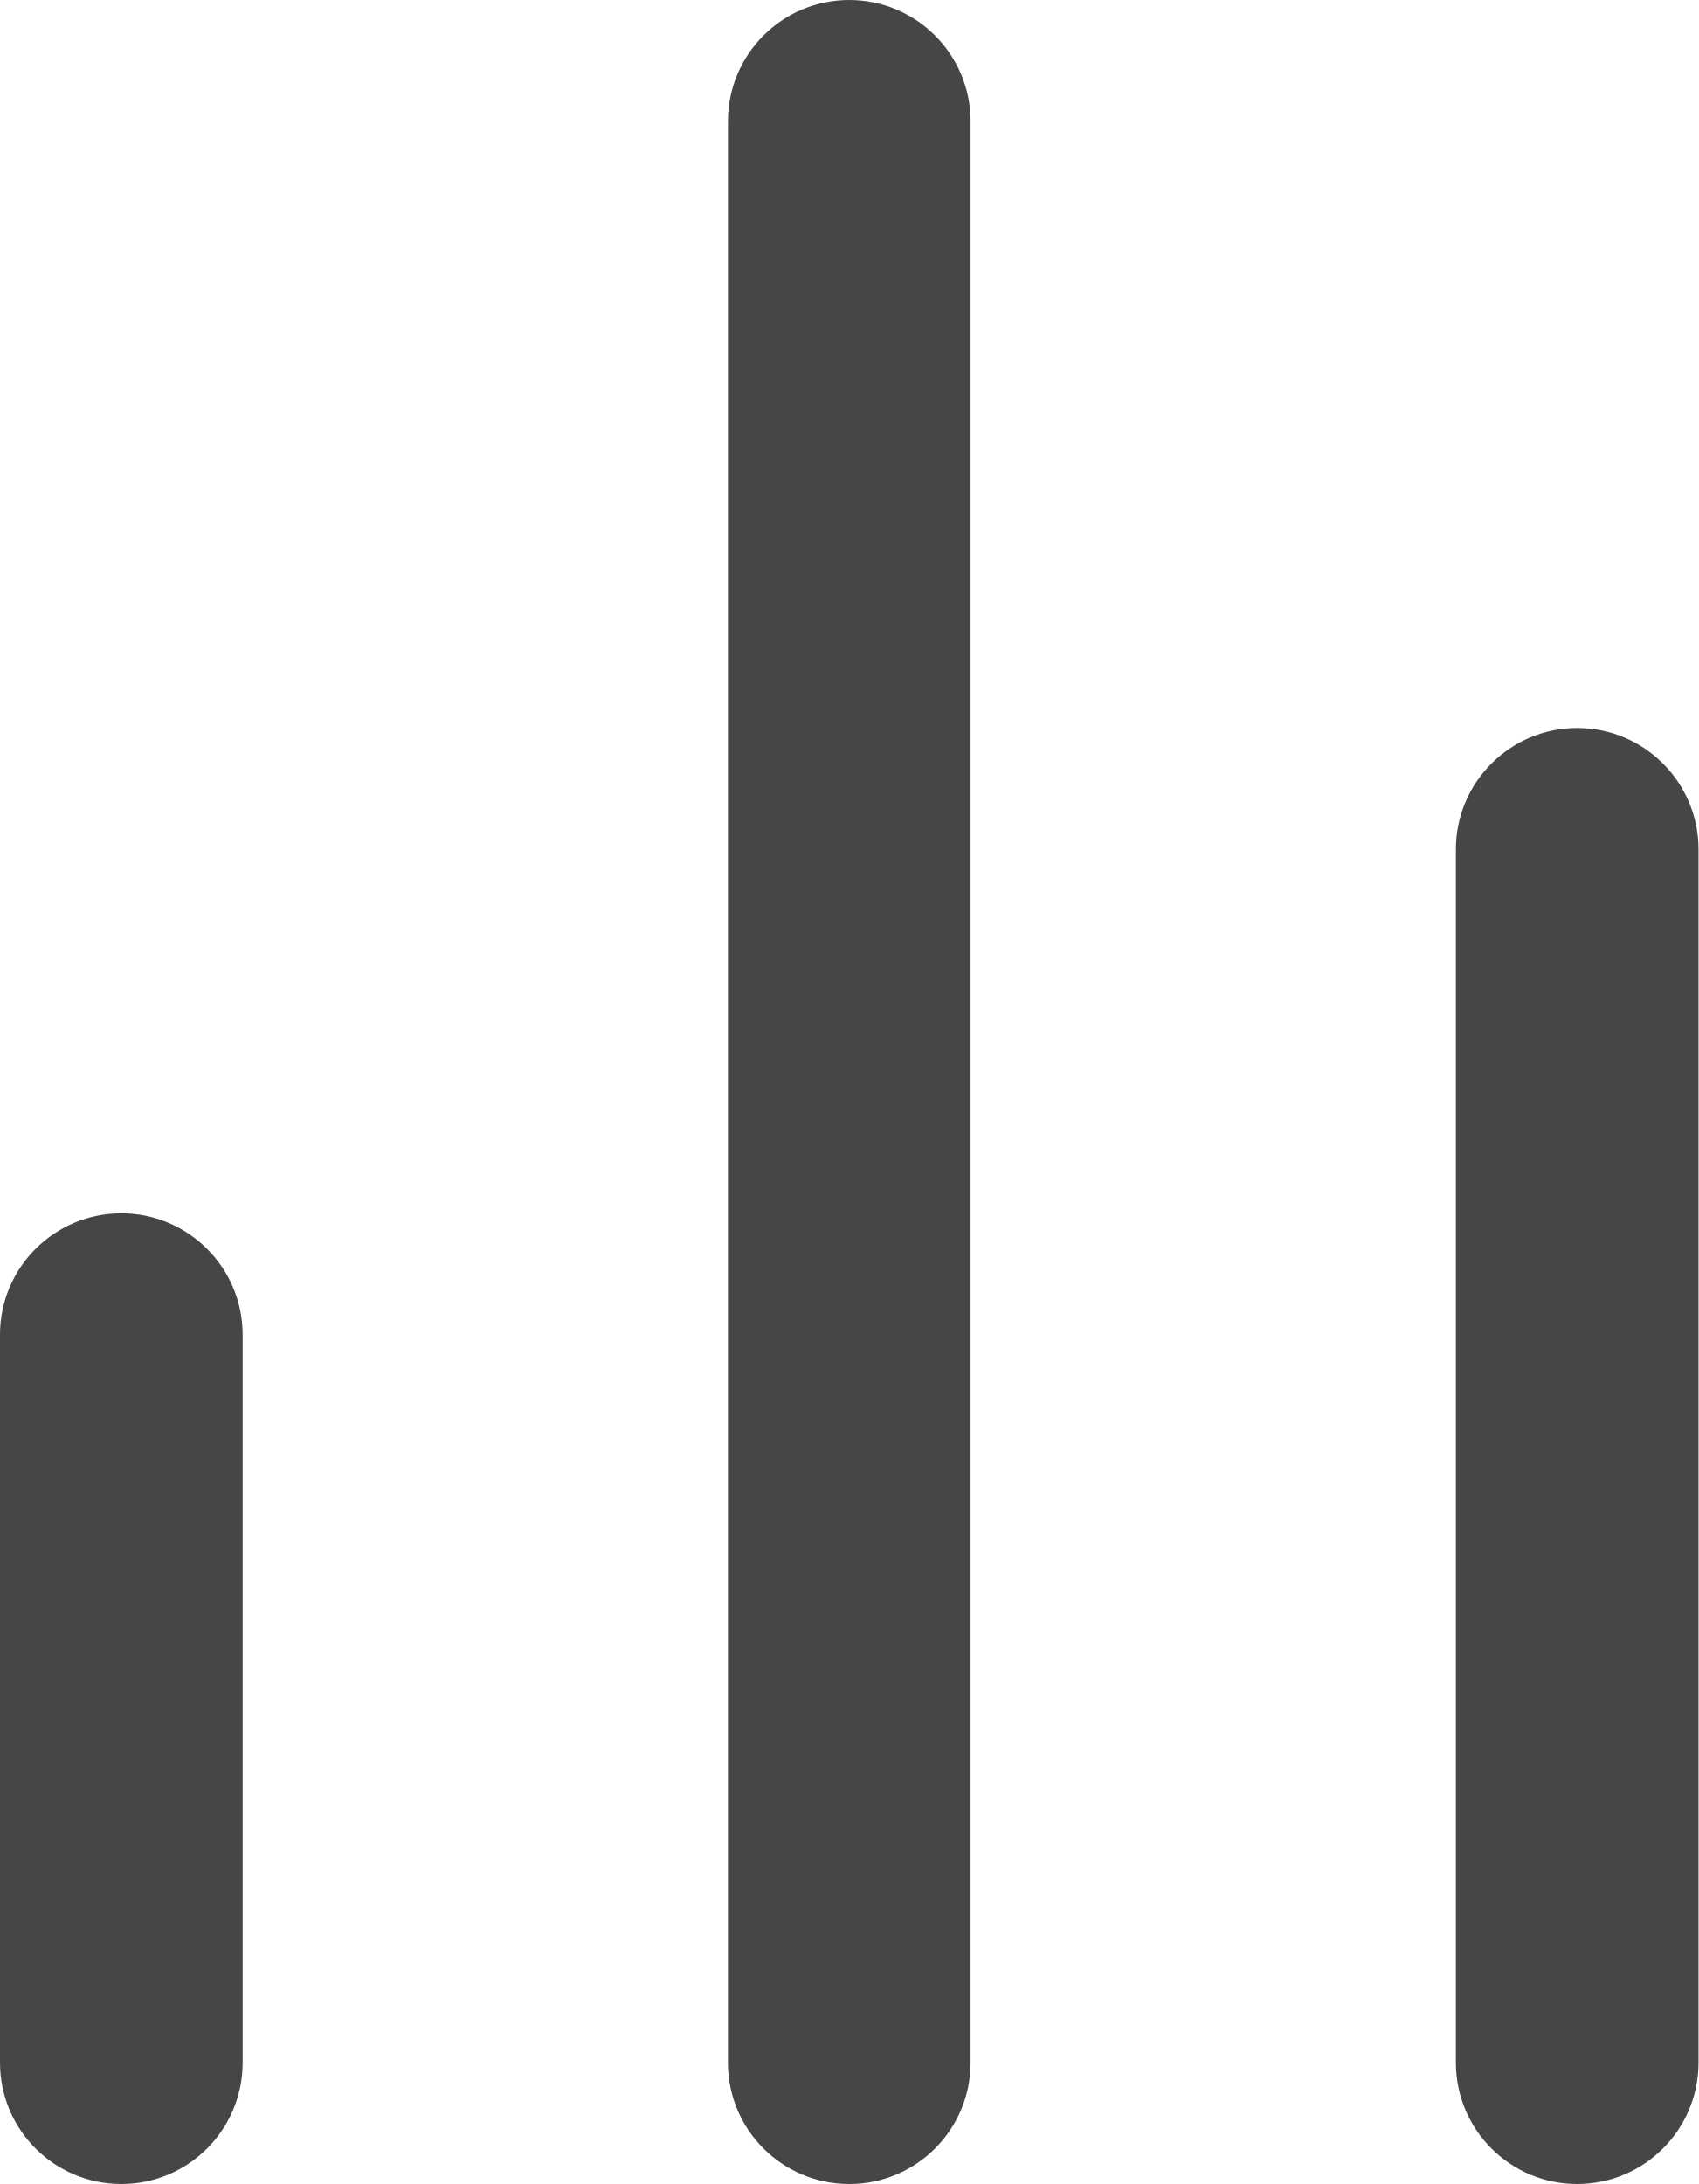
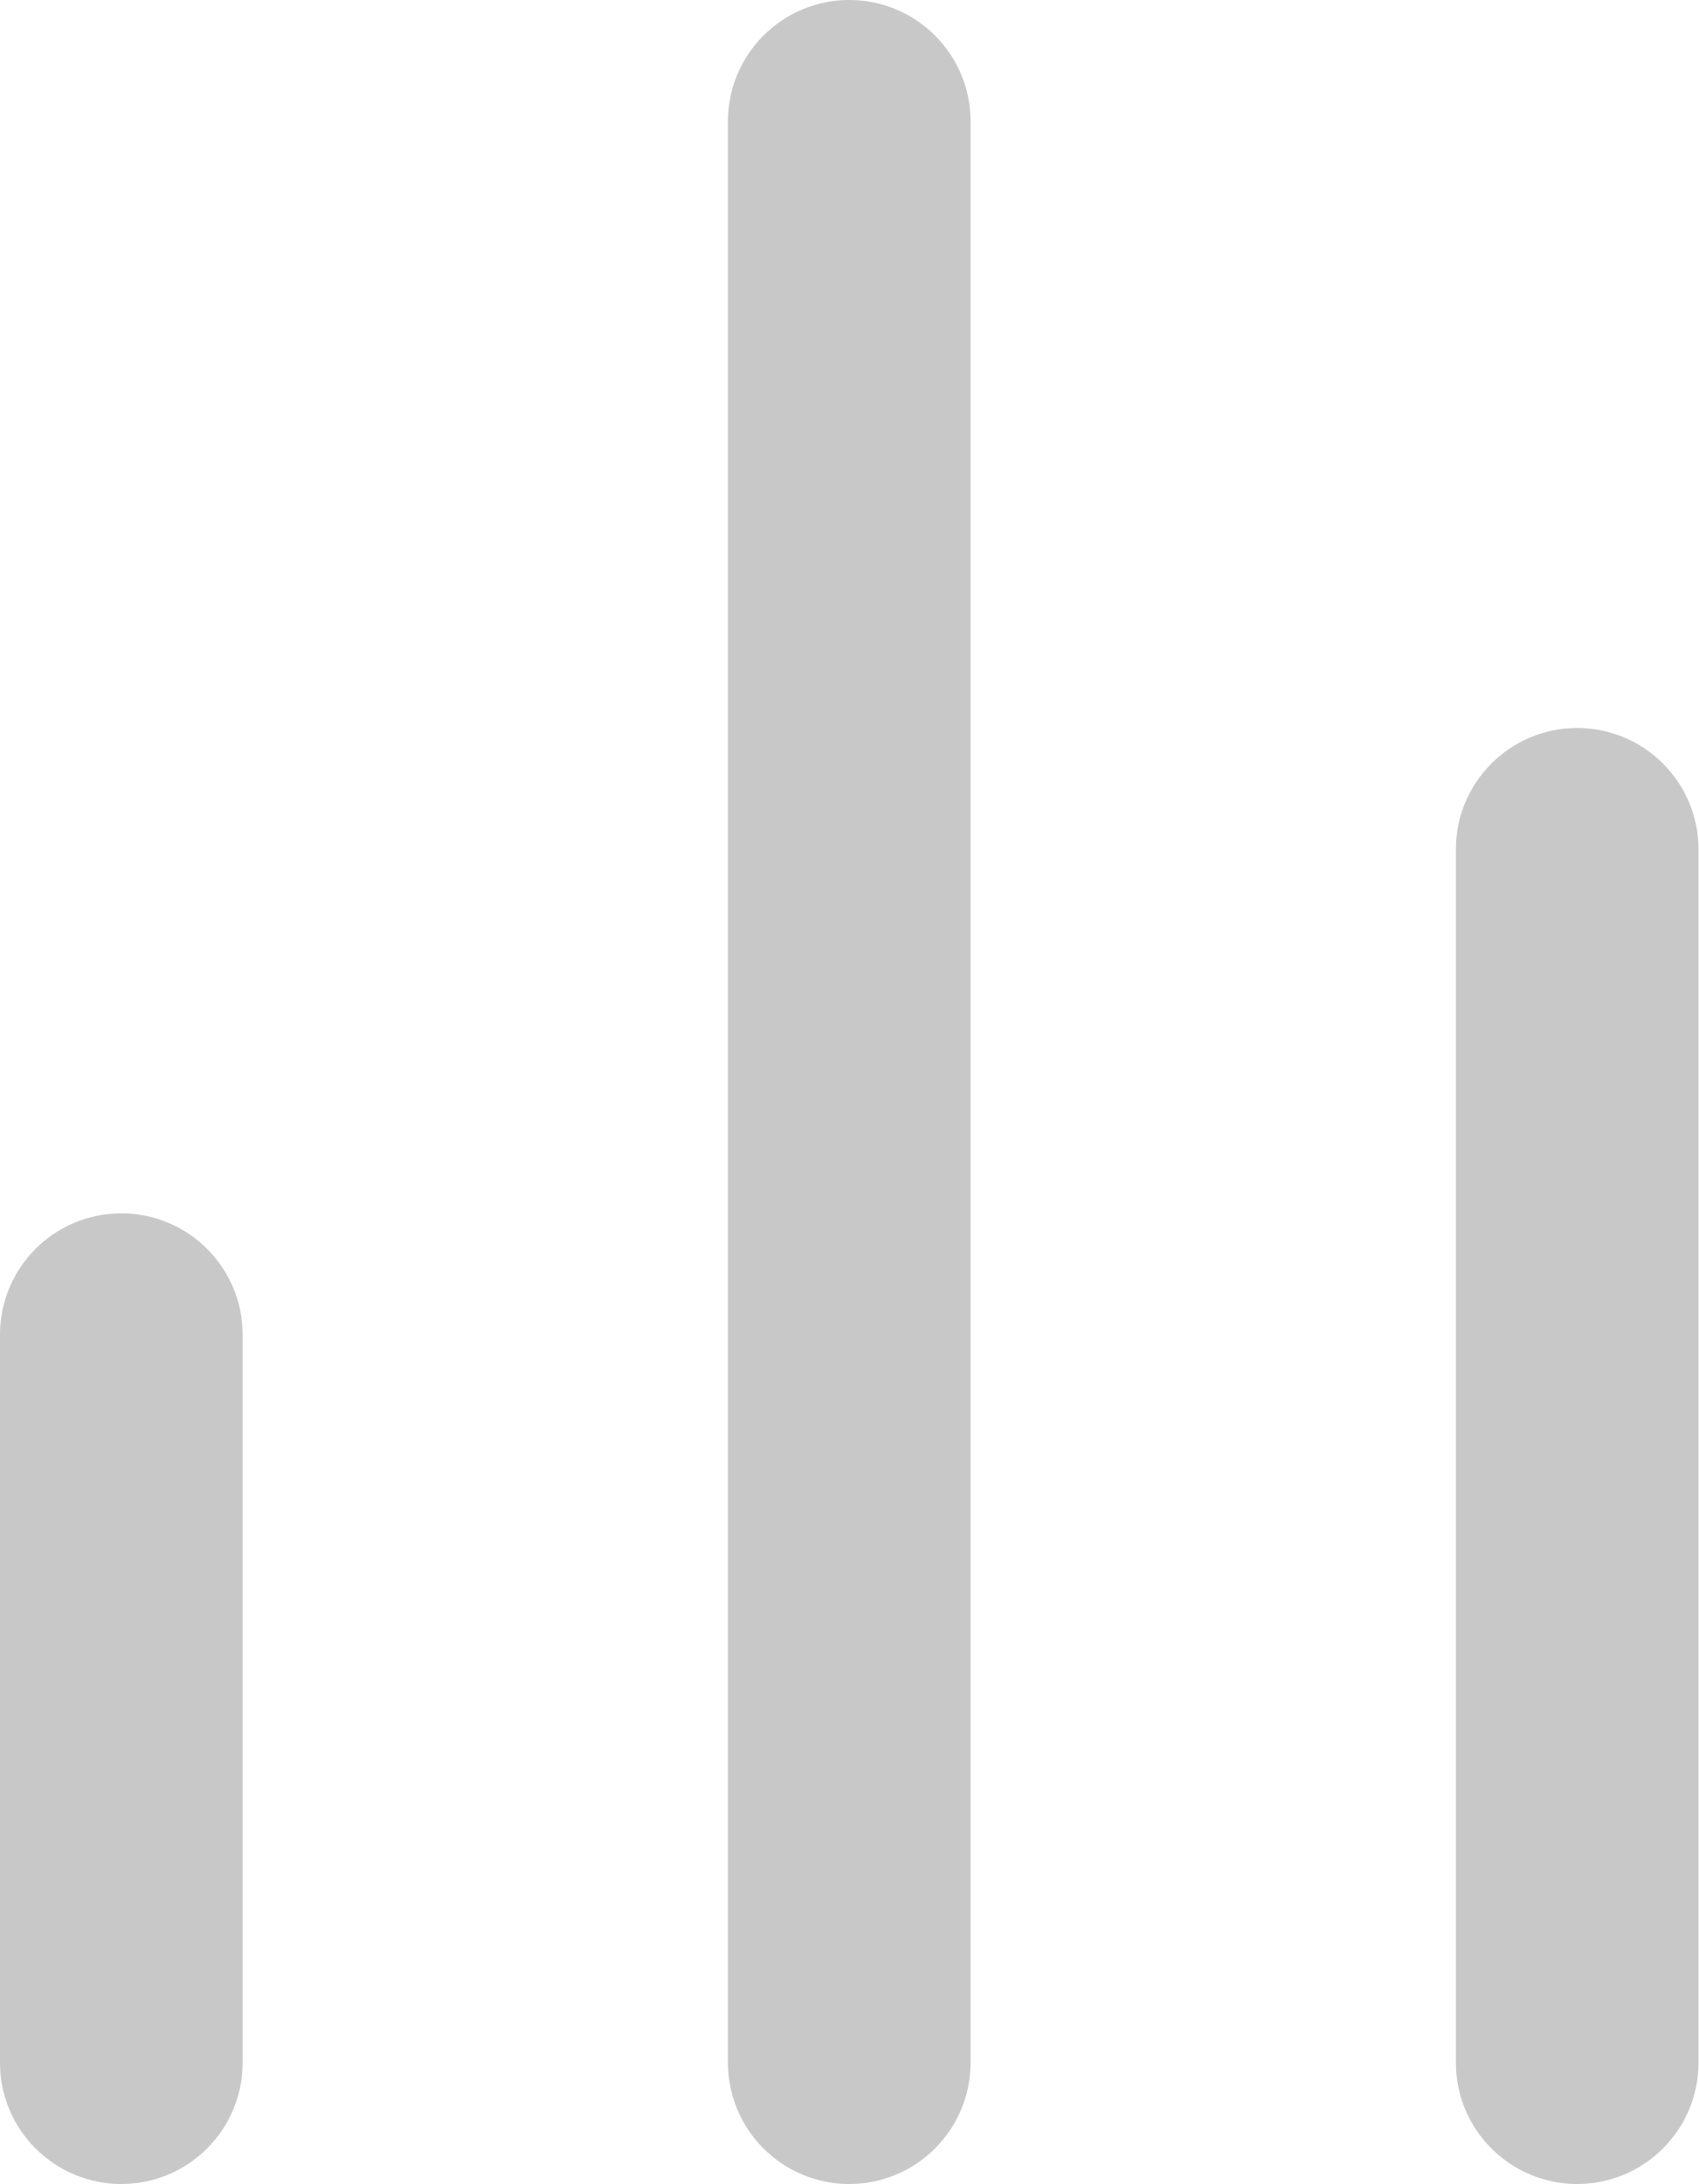
<svg xmlns="http://www.w3.org/2000/svg" width="14" height="18" viewBox="0 0 14 18" fill="none">
-   <path fill-rule="evenodd" clip-rule="evenodd" d="M13 6C13.552 6 14 6.448 14 7V17C14 17.552 13.552 18 13 18C12.448 18 12 17.552 12 17V7C12 6.448 12.448 6 13 6Z" fill="#464646" />
-   <path fill-rule="evenodd" clip-rule="evenodd" d="M7 0C7.552 0 8 0.448 8 1V17C8 17.552 7.552 18 7 18C6.448 18 6 17.552 6 17V1C6 0.448 6.448 0 7 0Z" fill="#464646" />
-   <path fill-rule="evenodd" clip-rule="evenodd" d="M1 10C1.552 10 2 10.448 2 11V17C2 17.552 1.552 18 1 18C0.448 18 0 17.552 0 17V11C0 10.448 0.448 10 1 10Z" fill="#464646" />
+   <path fill-rule="evenodd" clip-rule="evenodd" d="M13 6C13.552 6 14 6.448 14 7V17C14 17.552 13.552 18 13 18C12.448 18 12 17.552 12 17V7C12 6.448 12.448 6 13 6Z" fill="#C8C8C8" />
+   <path fill-rule="evenodd" clip-rule="evenodd" d="M7 0C7.552 0 8 0.448 8 1V17C8 17.552 7.552 18 7 18C6.448 18 6 17.552 6 17V1C6 0.448 6.448 0 7 0Z" fill="#C8C8C8" />
+   <path fill-rule="evenodd" clip-rule="evenodd" d="M1 10C1.552 10 2 10.448 2 11V17C2 17.552 1.552 18 1 18C0.448 18 0 17.552 0 17V11C0 10.448 0.448 10 1 10Z" fill="#C8C8C8" />
</svg>
